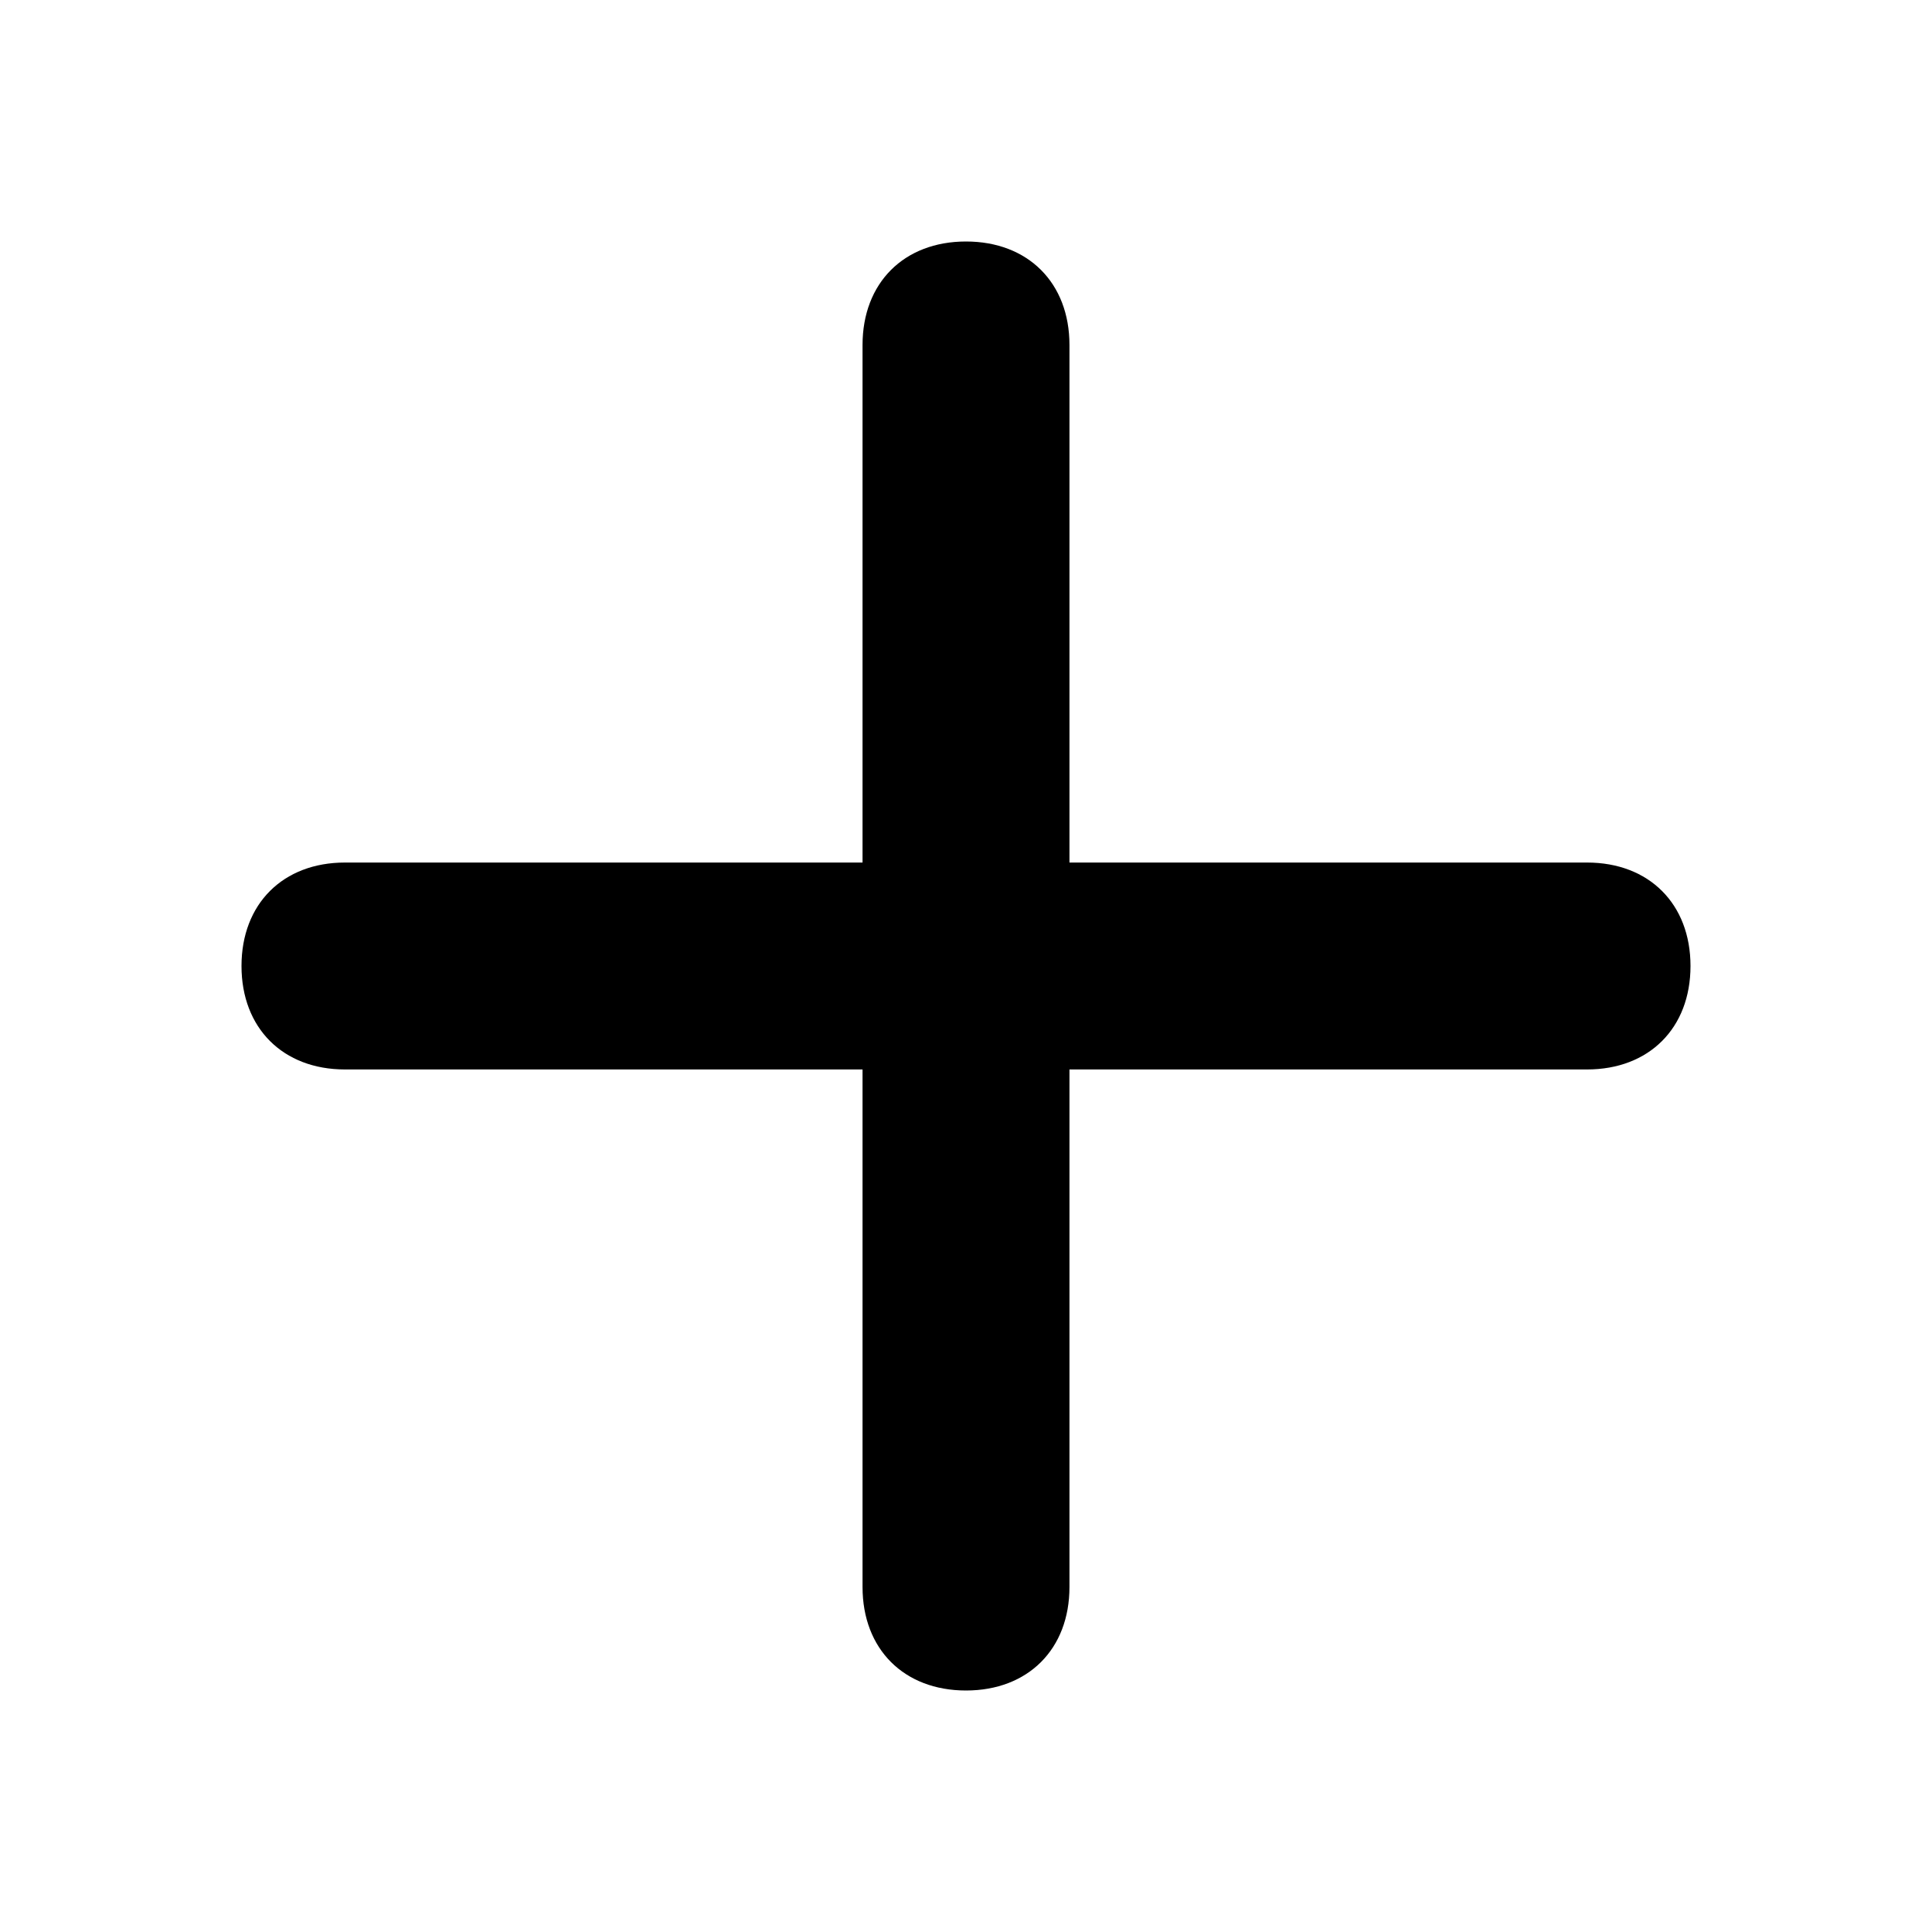
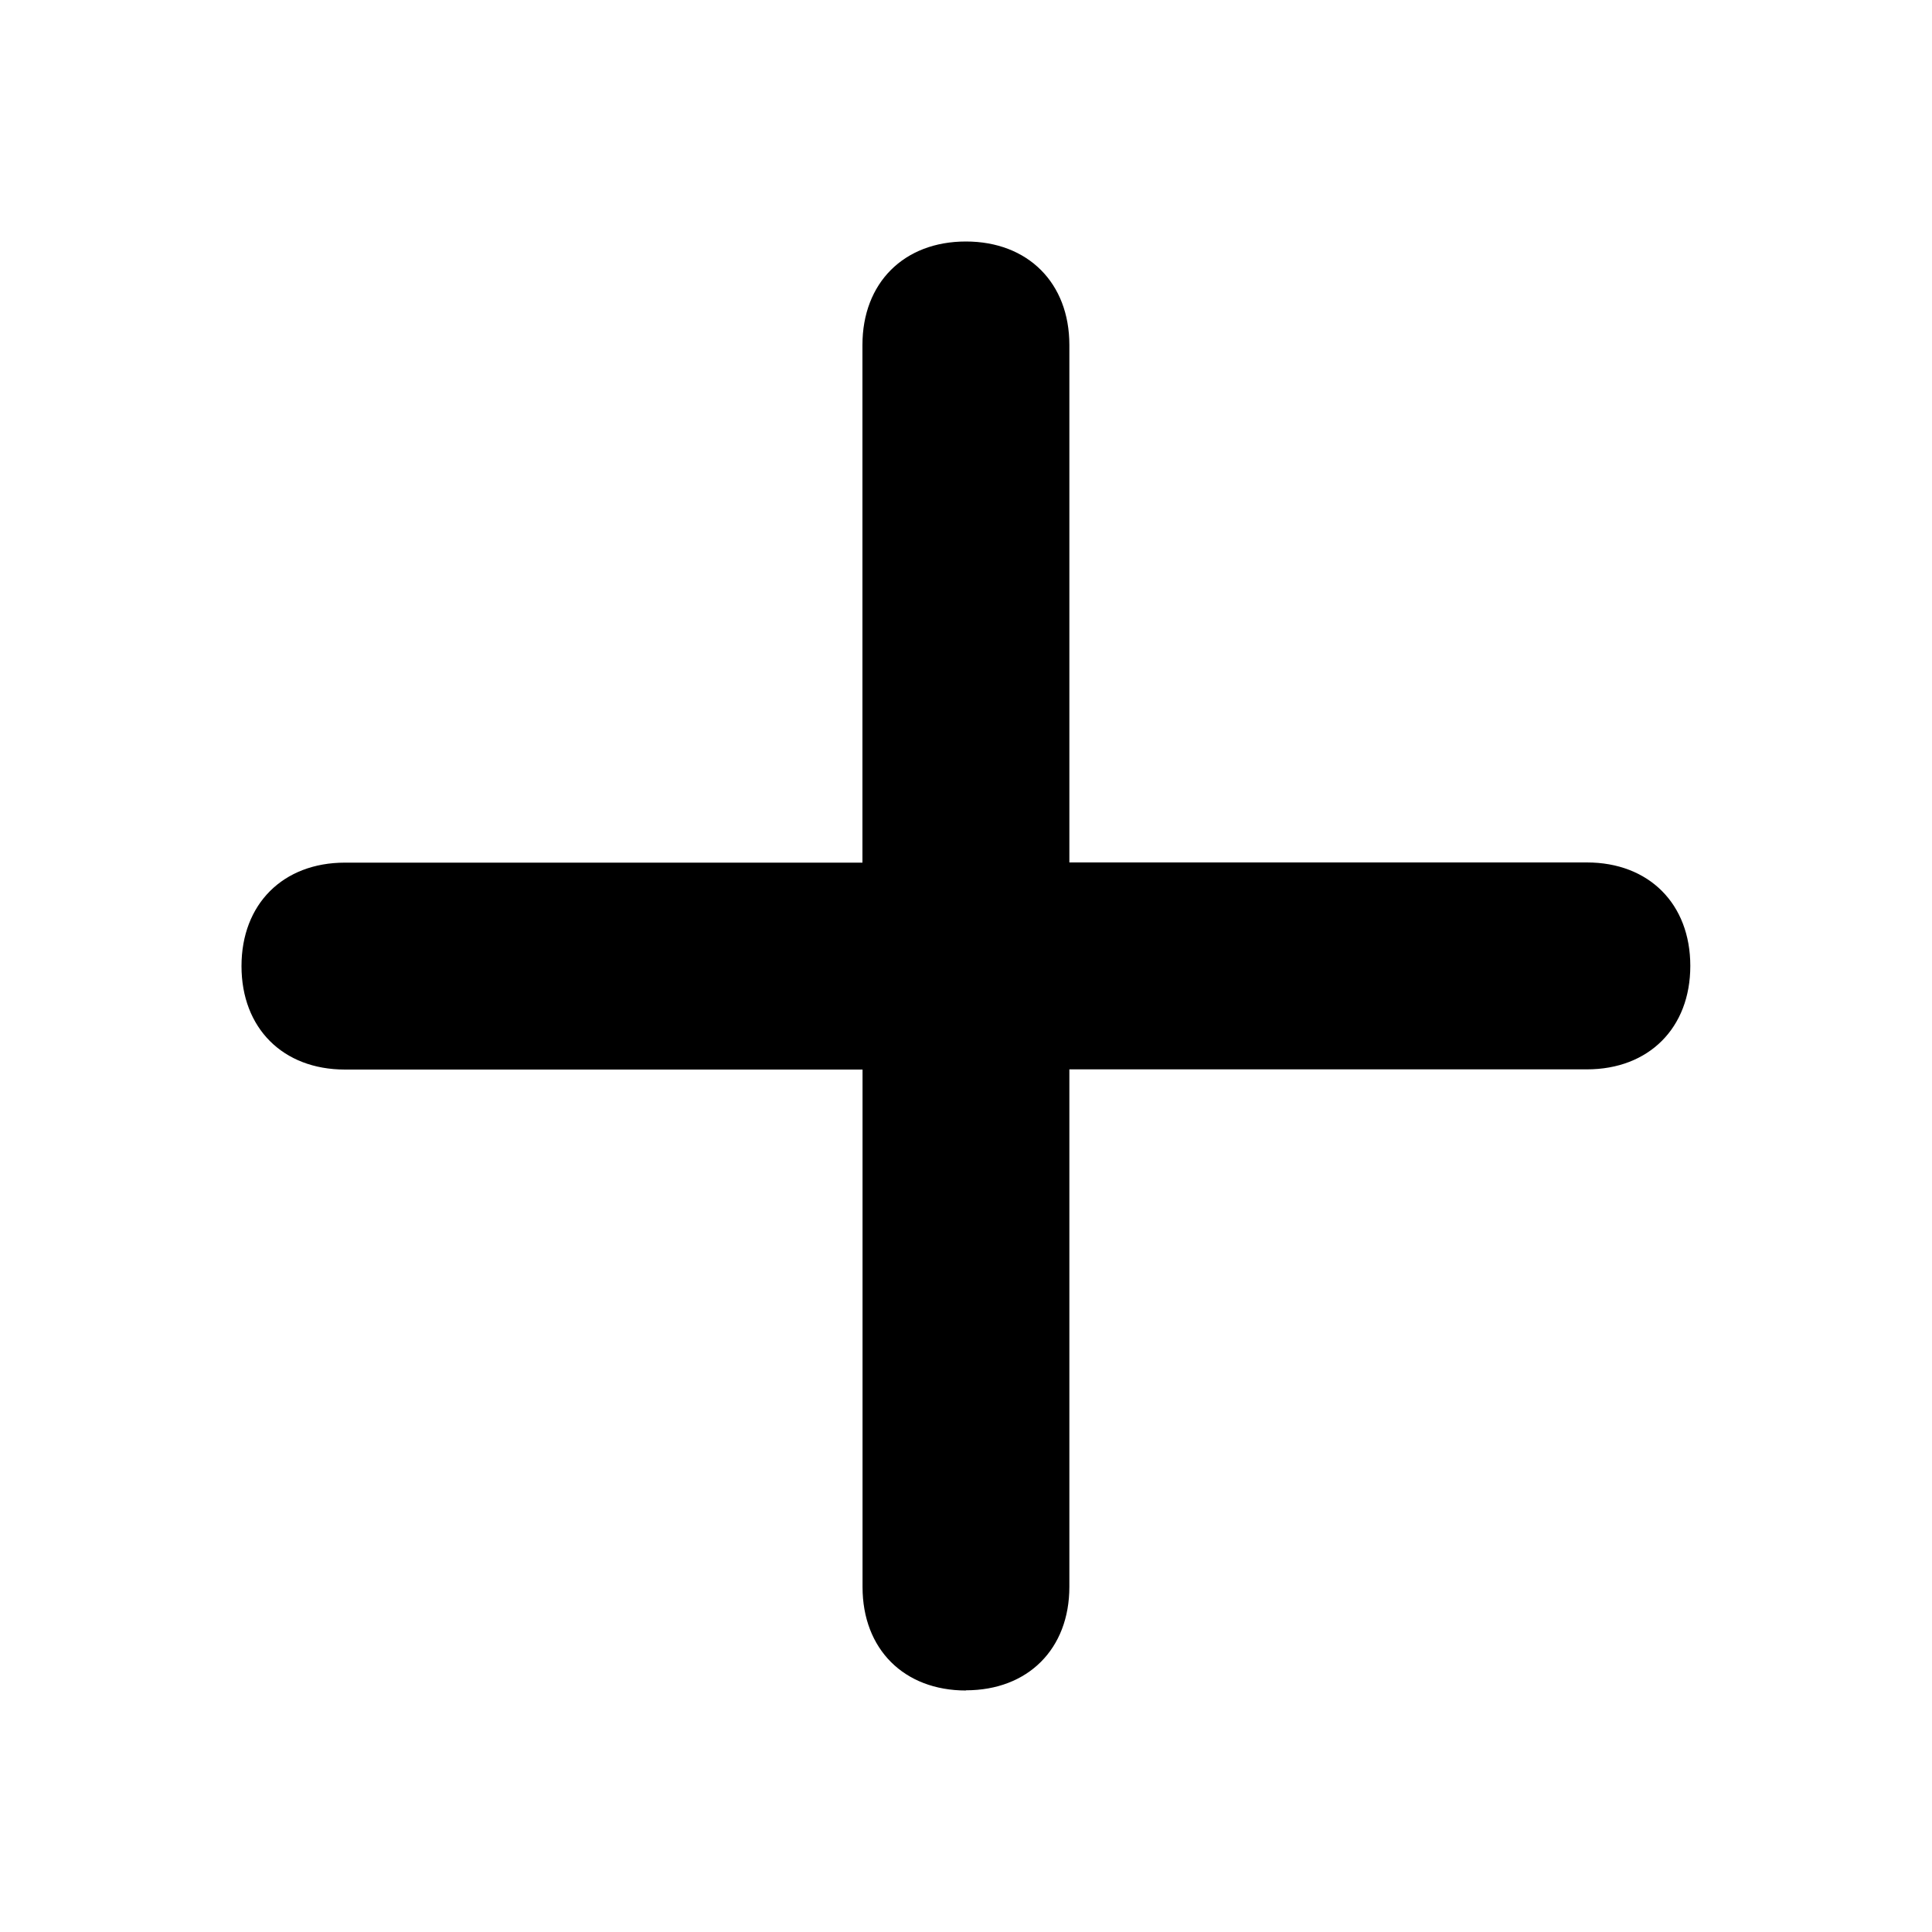
- <svg xmlns="http://www.w3.org/2000/svg" width="20" height="20" viewBox="0 0 20 20" fill="none">
-   <path d="M10 17.5C9.357 17.5 8.929 17.071 8.929 16.429V11.071H3.571C2.929 11.071 2.5 10.643 2.5 10C2.5 9.357 2.929 8.929 3.571 8.929H8.929V3.571C8.929 2.929 9.357 2.5 10 2.5C10.643 2.5 11.071 2.929 11.071 3.571V8.929H16.429C17.071 8.929 17.5 9.357 17.5 10C17.5 10.643 17.071 11.071 16.429 11.071H11.071V16.429C11.071 17.071 10.643 17.5 10 17.5Z" fill="currentColor" />
+ <svg xmlns="http://www.w3.org/2000/svg" height="20" width="20" viewBox="0 0 20 20" fill="none">
+   <path d="M10 17.5c-.643 0-1.071-.429-1.071-1.071v-5.357H3.571c-.643 0-1.071-.429-1.071-1.071s.429-1.071 1.071-1.071h5.357V3.571c0-.643.429-1.071 1.071-1.071s1.071.429 1.071 1.071v5.357h5.357c.643 0 1.071.429 1.071 1.071s-.429 1.071-1.071 1.071h-5.357v5.357c0 .643-.429 1.071-1.071 1.071z" fill="currentColor" />
</svg>
